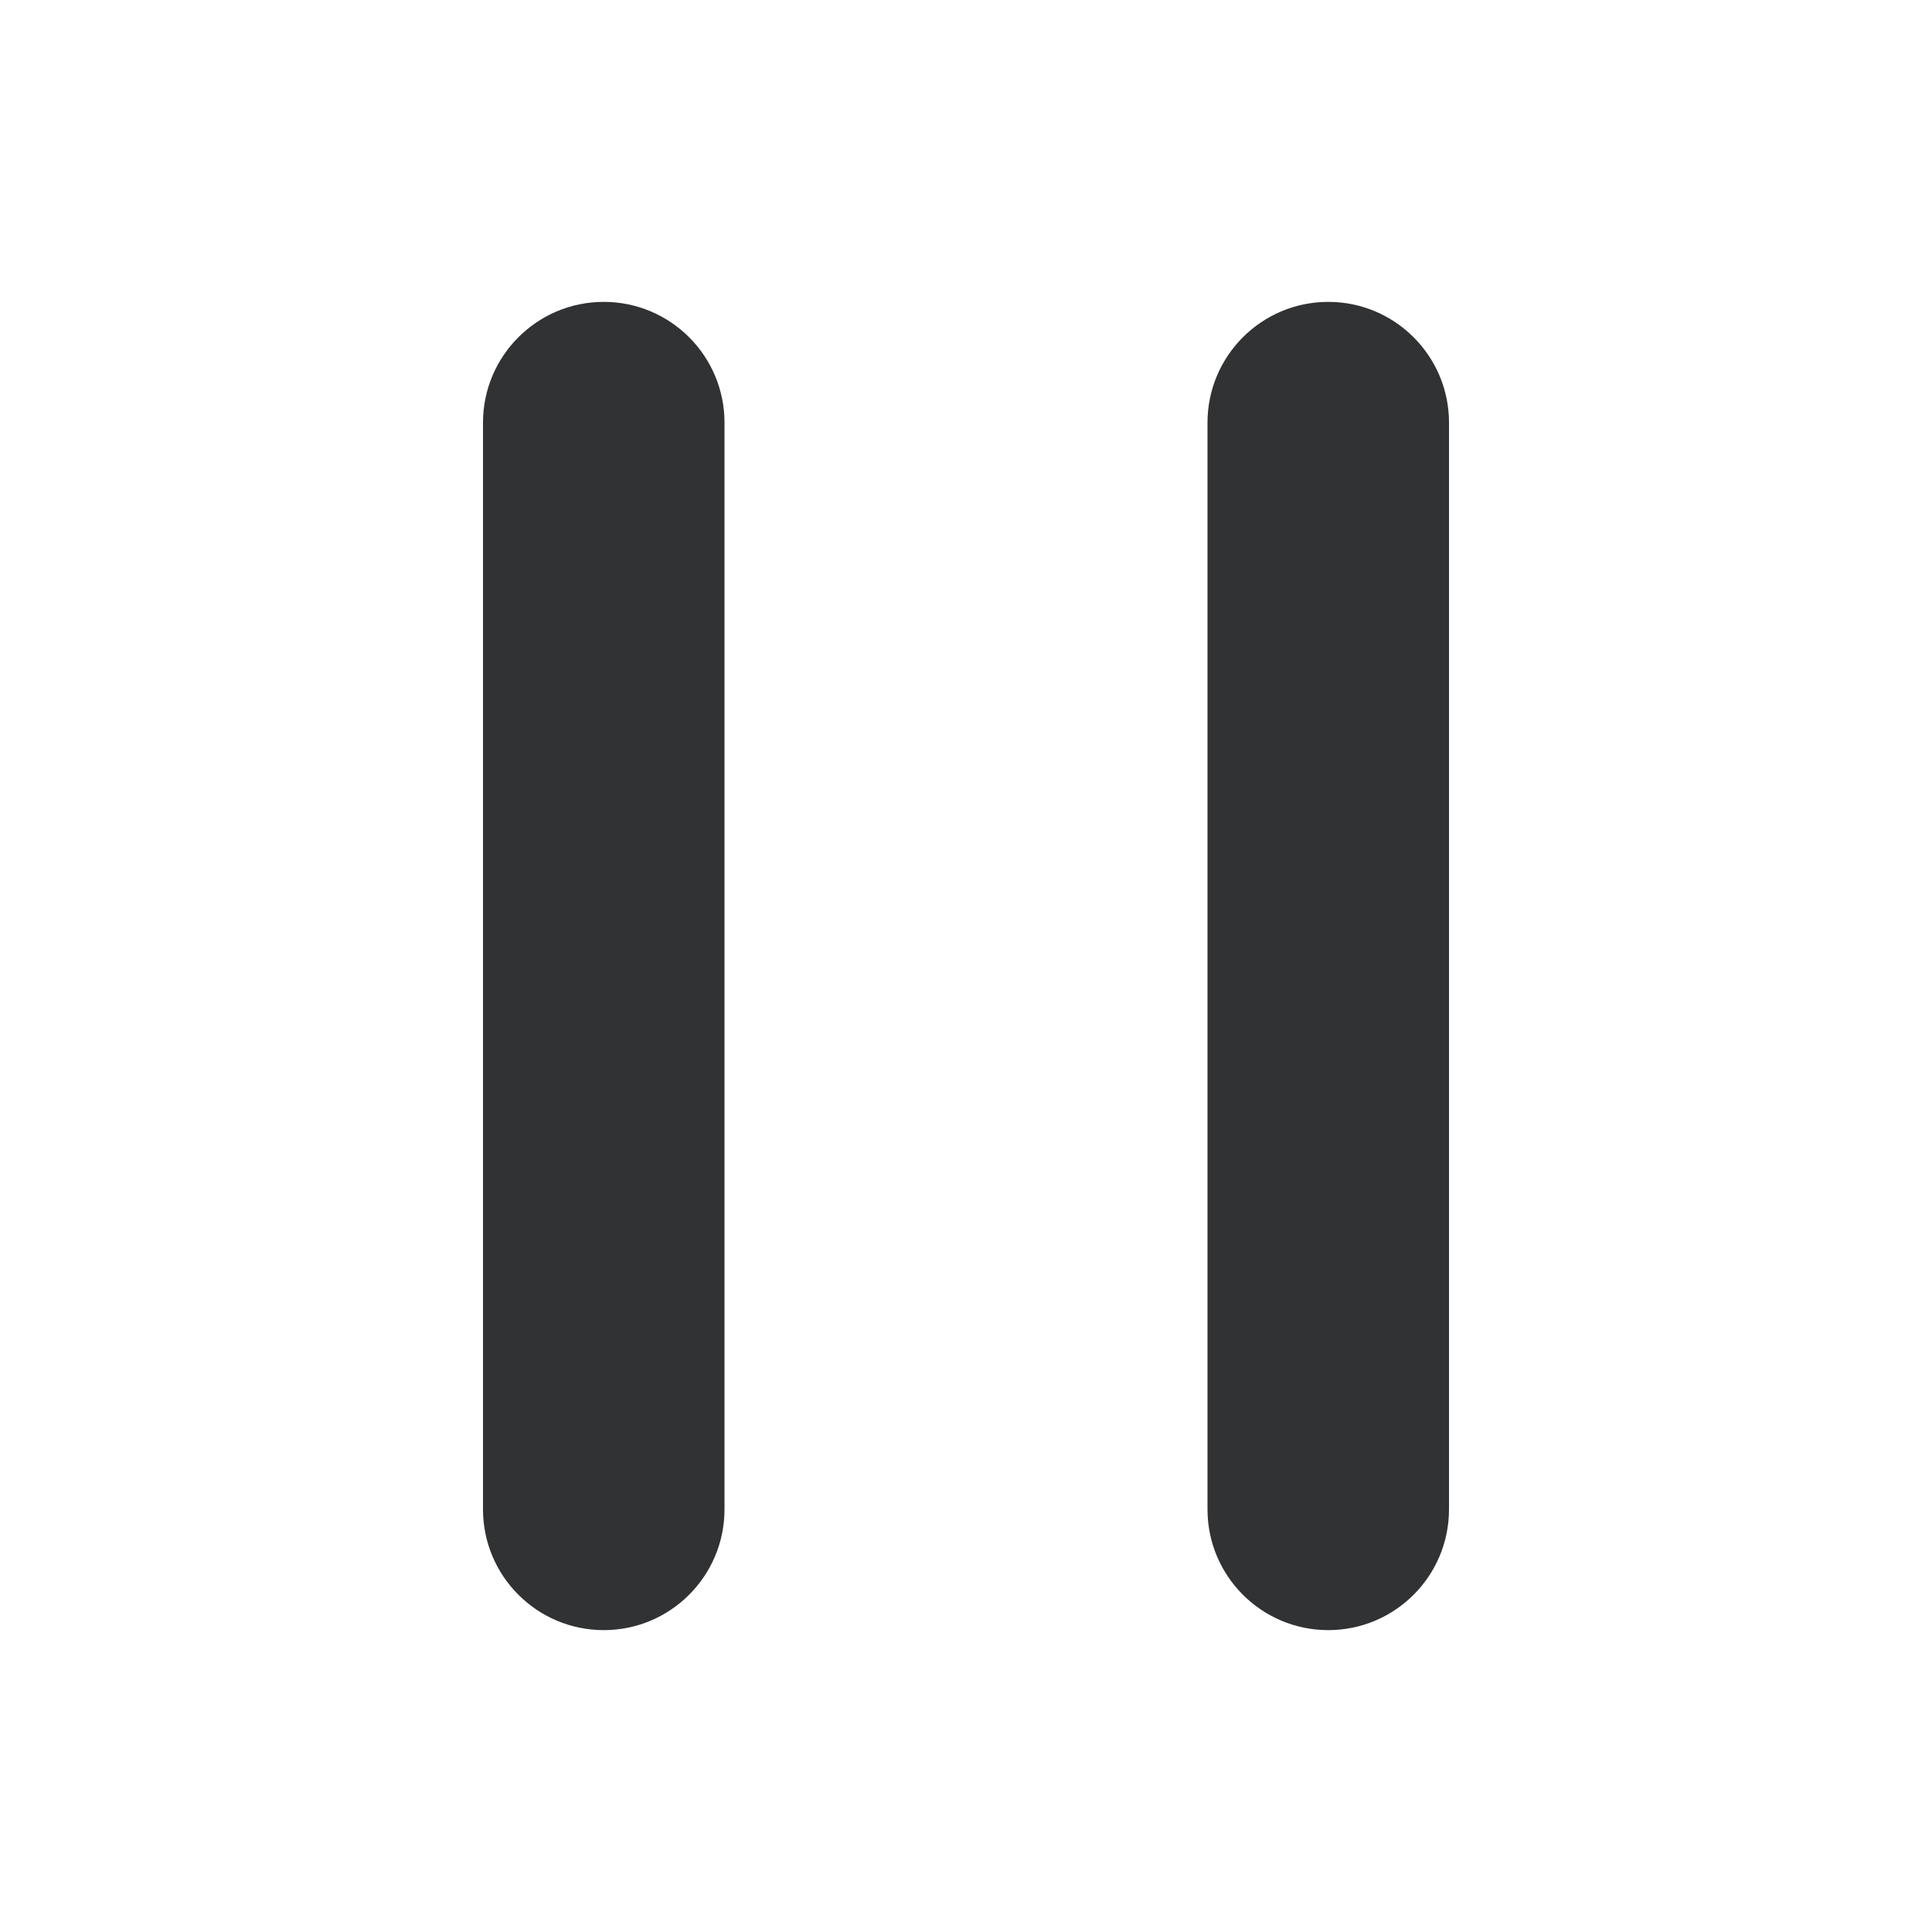
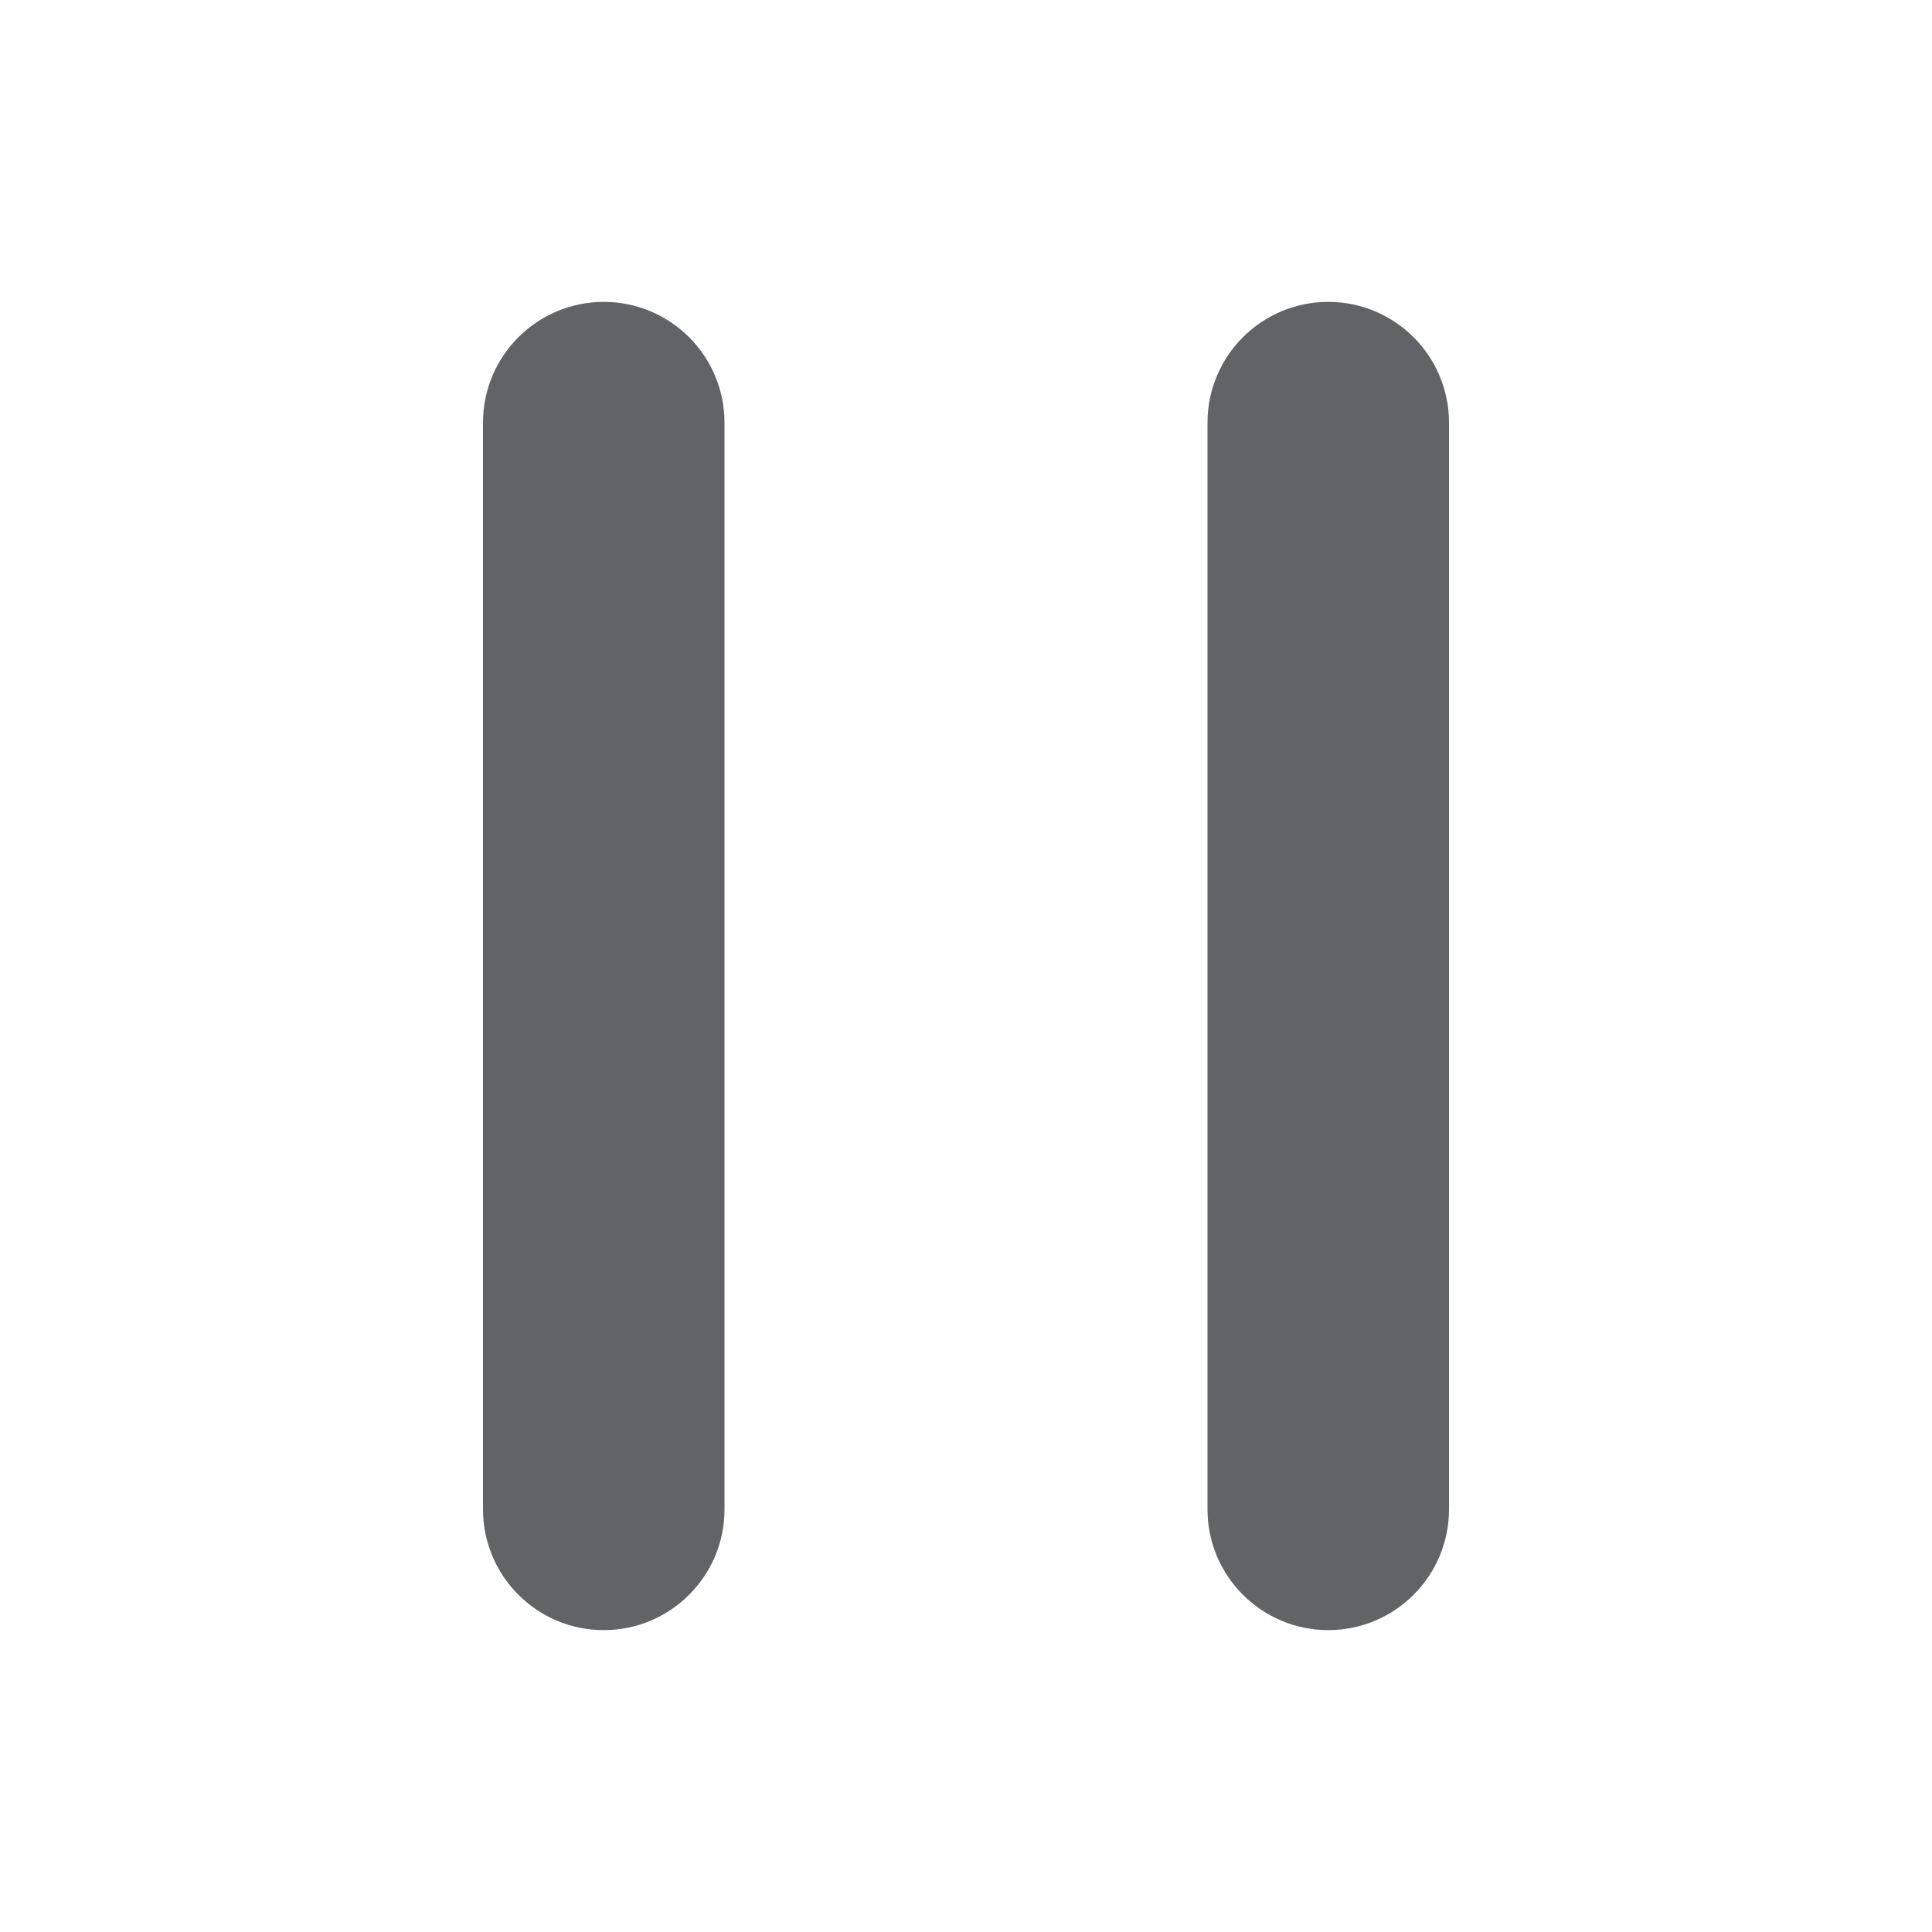
<svg xmlns="http://www.w3.org/2000/svg" width="16" height="16" viewBox="0 0 16 16" fill="none">
-   <path d="M5 2.5C4.448 2.5 4 2.948 4 3.5V12.5C4 13.052 4.448 13.5 5 13.5C5.552 13.5 6 13.052 6 12.5V3.5C6 2.948 5.552 2.5 5 2.5Z" fill="#303233" />
-   <path d="M11 2.5C10.448 2.5 10 2.948 10 3.5V12.5C10 13.052 10.448 13.5 11 13.5C11.552 13.5 12 13.052 12 12.5V3.5C12 2.948 11.552 2.5 11 2.5Z" fill="#303233" />
+   <path d="M5 2.5C4.448 2.5 4 2.948 4 3.5V12.5C4 13.052 4.448 13.5 5 13.5C5.552 13.5 6 13.052 6 12.5V3.5C6 2.948 5.552 2.5 5 2.5Z" fill="#616366" />
+   <path d="M11 2.5C10.448 2.5 10 2.948 10 3.5V12.5C10 13.052 10.448 13.5 11 13.5C11.552 13.5 12 13.052 12 12.5V3.5C12 2.948 11.552 2.5 11 2.5Z" fill="#616366" />
</svg>
